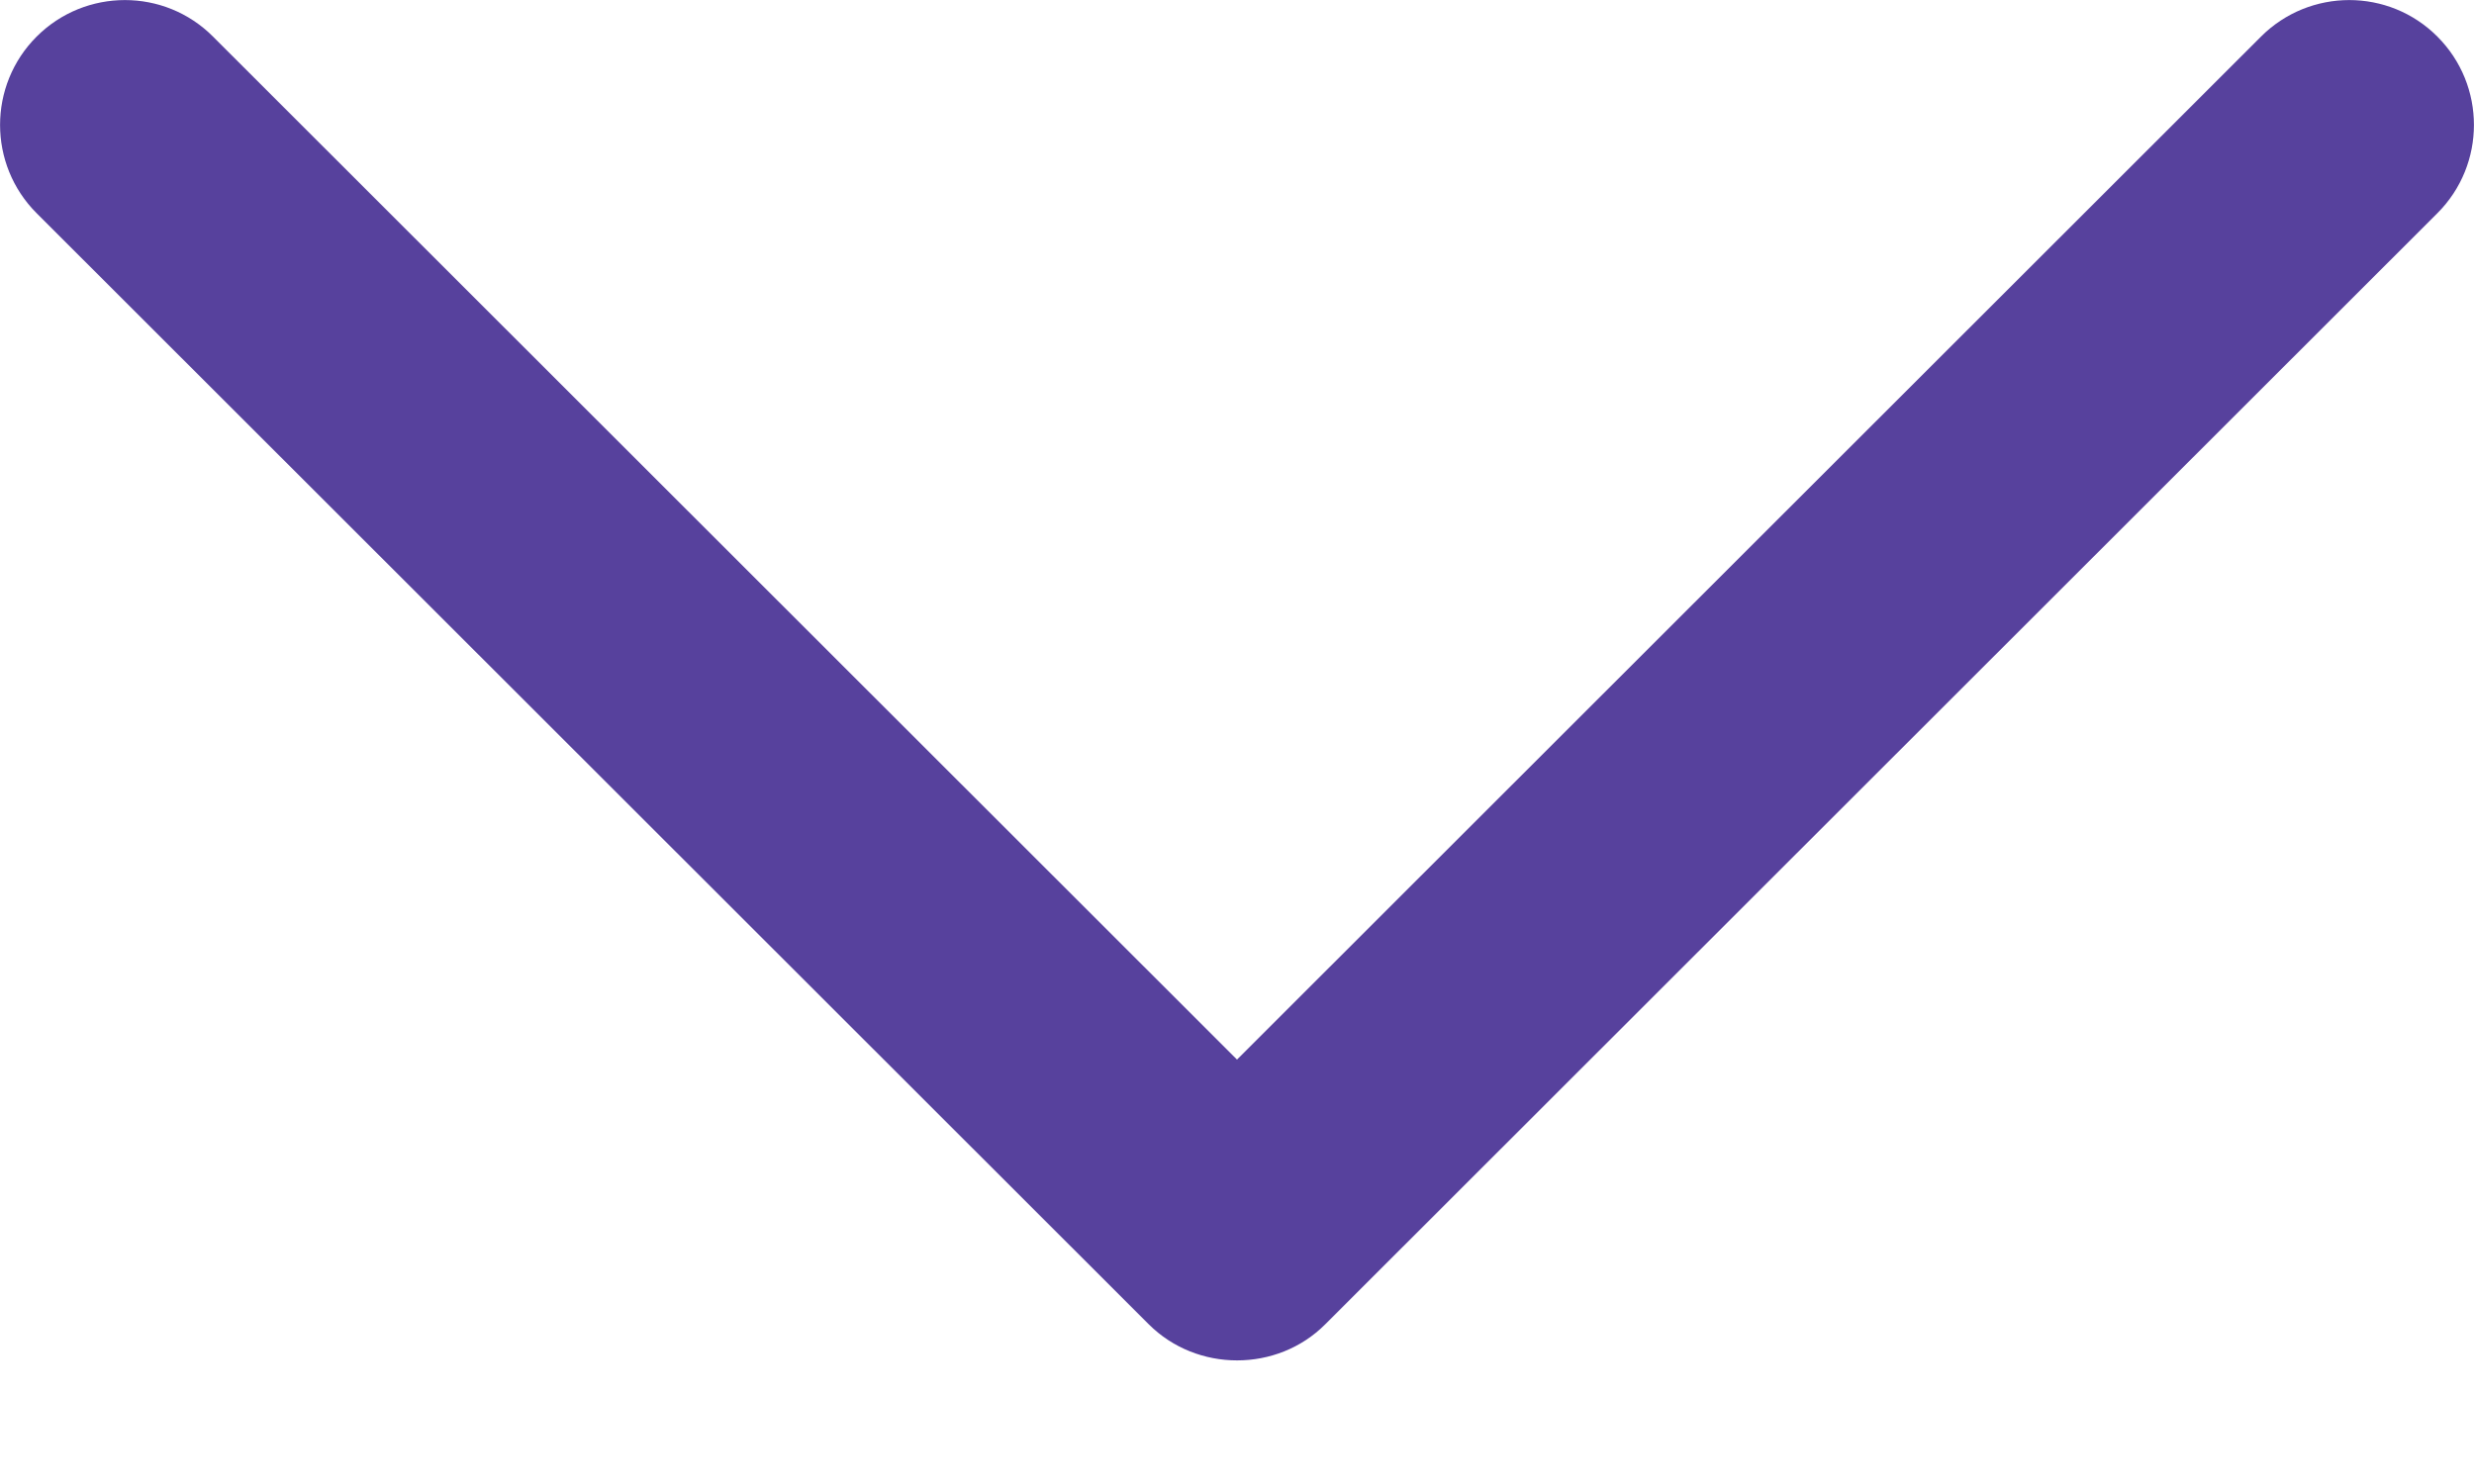
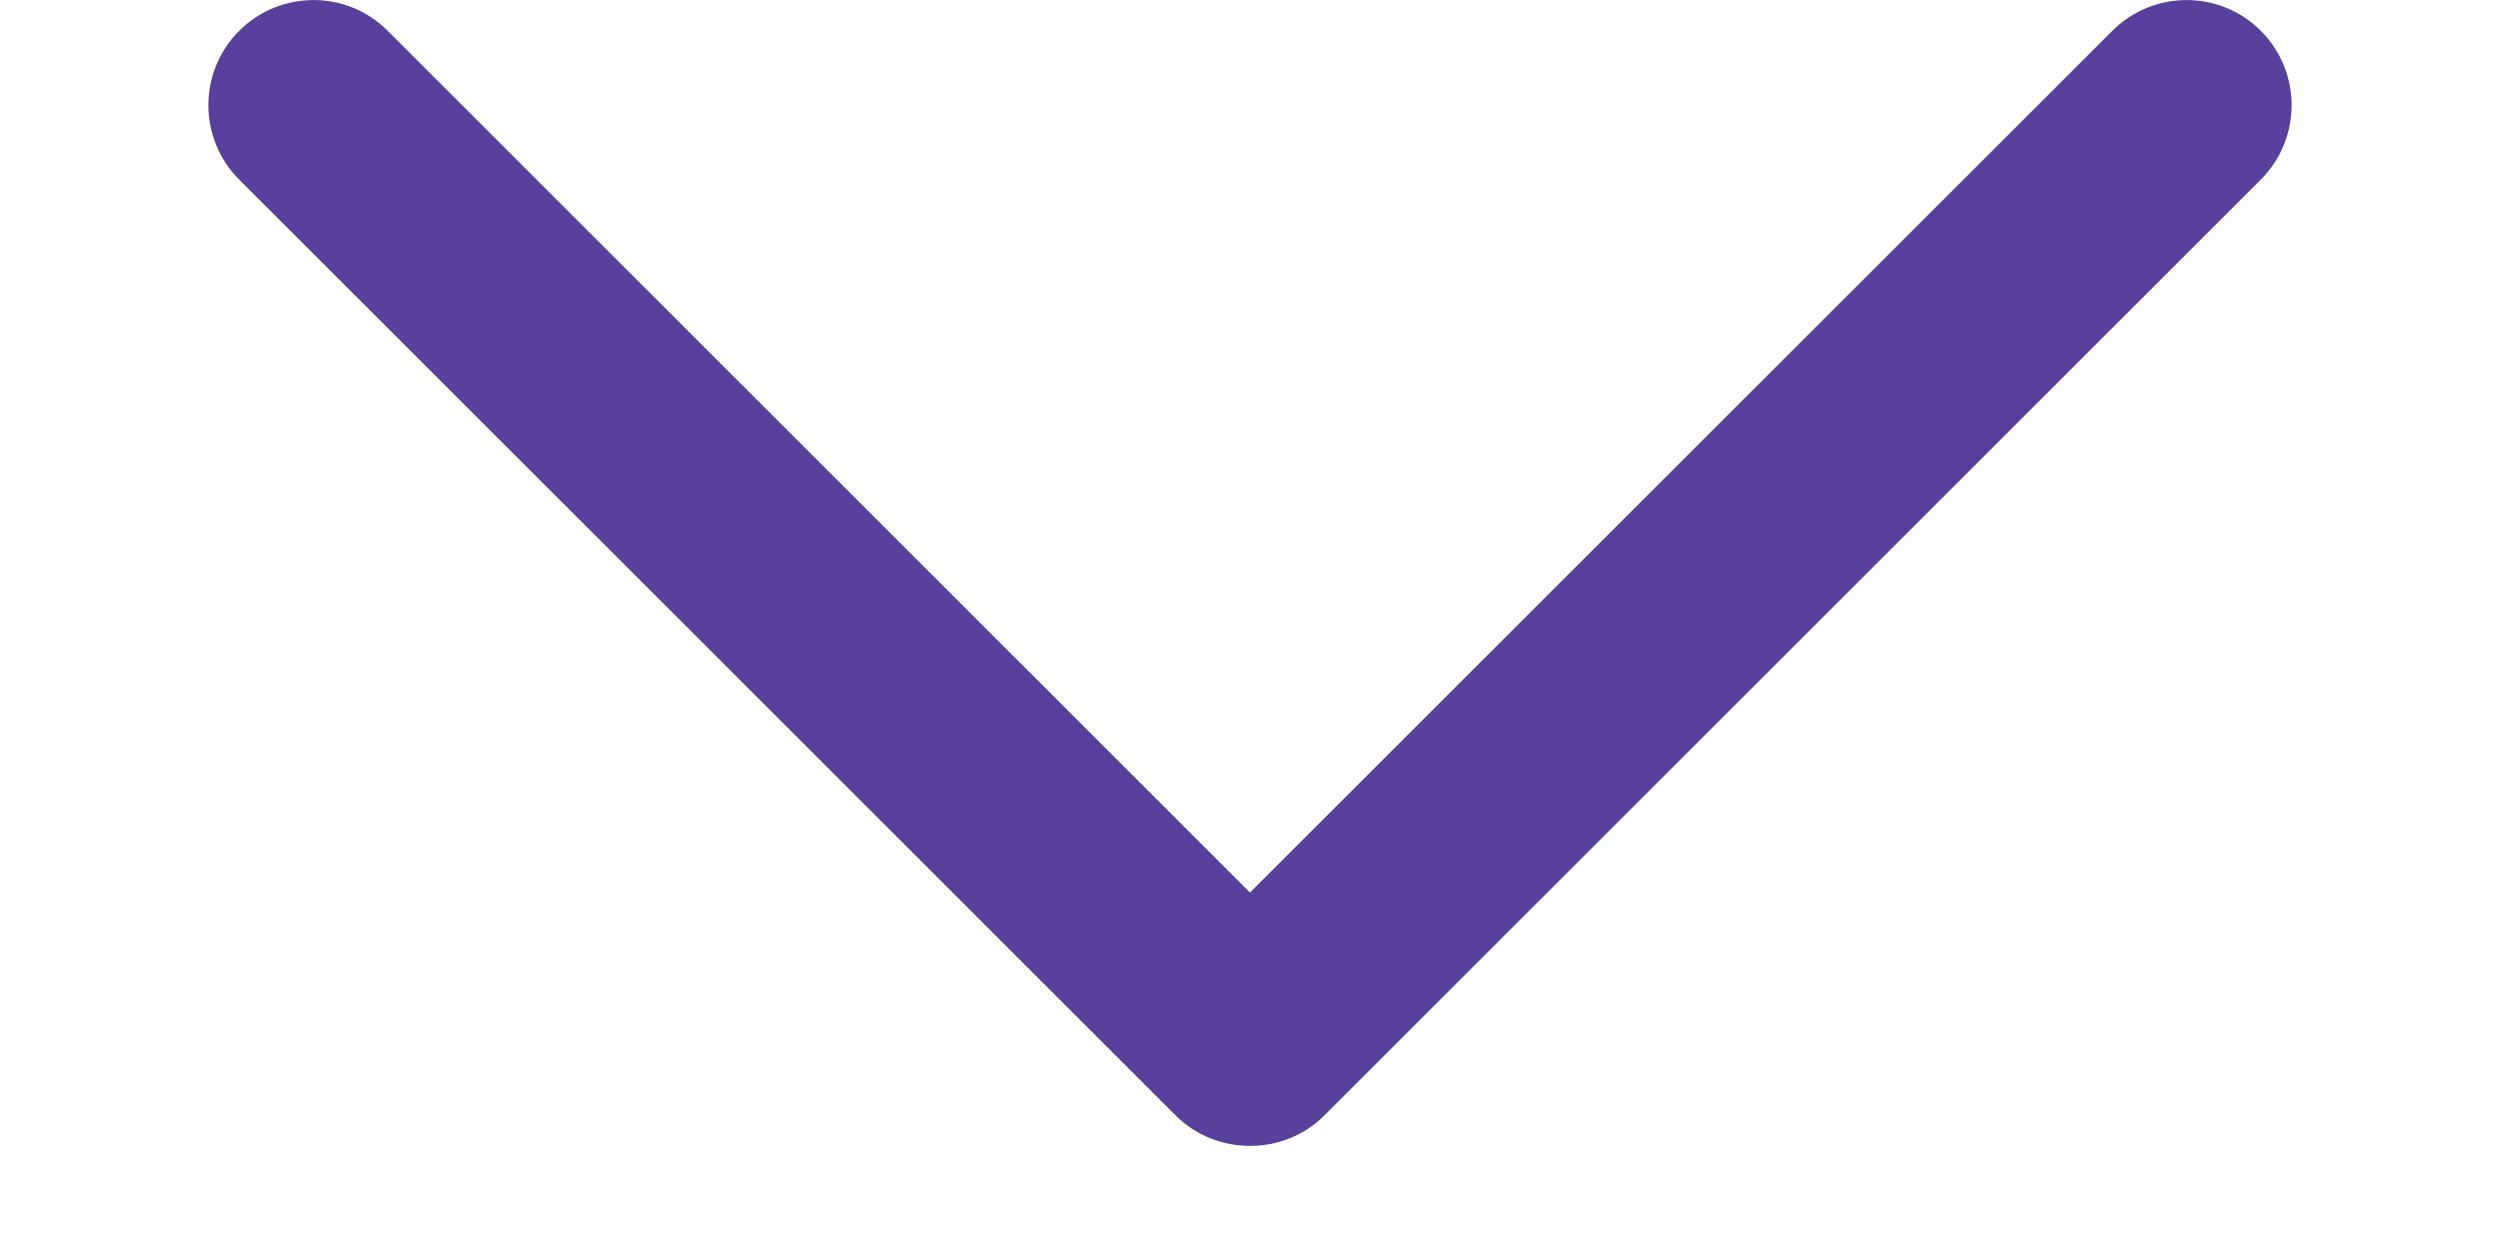
- <svg xmlns="http://www.w3.org/2000/svg" width="10" height="6" viewBox="0 0 10 6" fill="none">
+ <svg xmlns="http://www.w3.org/2000/svg" width="6" height="3" viewBox="0 0 10 6" fill="none">
  <path fill-rule="evenodd" clip-rule="evenodd" d="M5.357 5.354L9.852 0.862C10.049 0.665 10.049 0.345 9.852 0.148C9.656 -0.049 9.336 -0.049 9.139 0.148L5 4.284L0.861 0.148C0.665 -0.049 0.345 -0.049 0.148 0.148C-0.049 0.345 -0.049 0.665 0.148 0.862L4.643 5.354C4.838 5.549 5.163 5.549 5.357 5.354Z" fill="#57419D" />
</svg>
